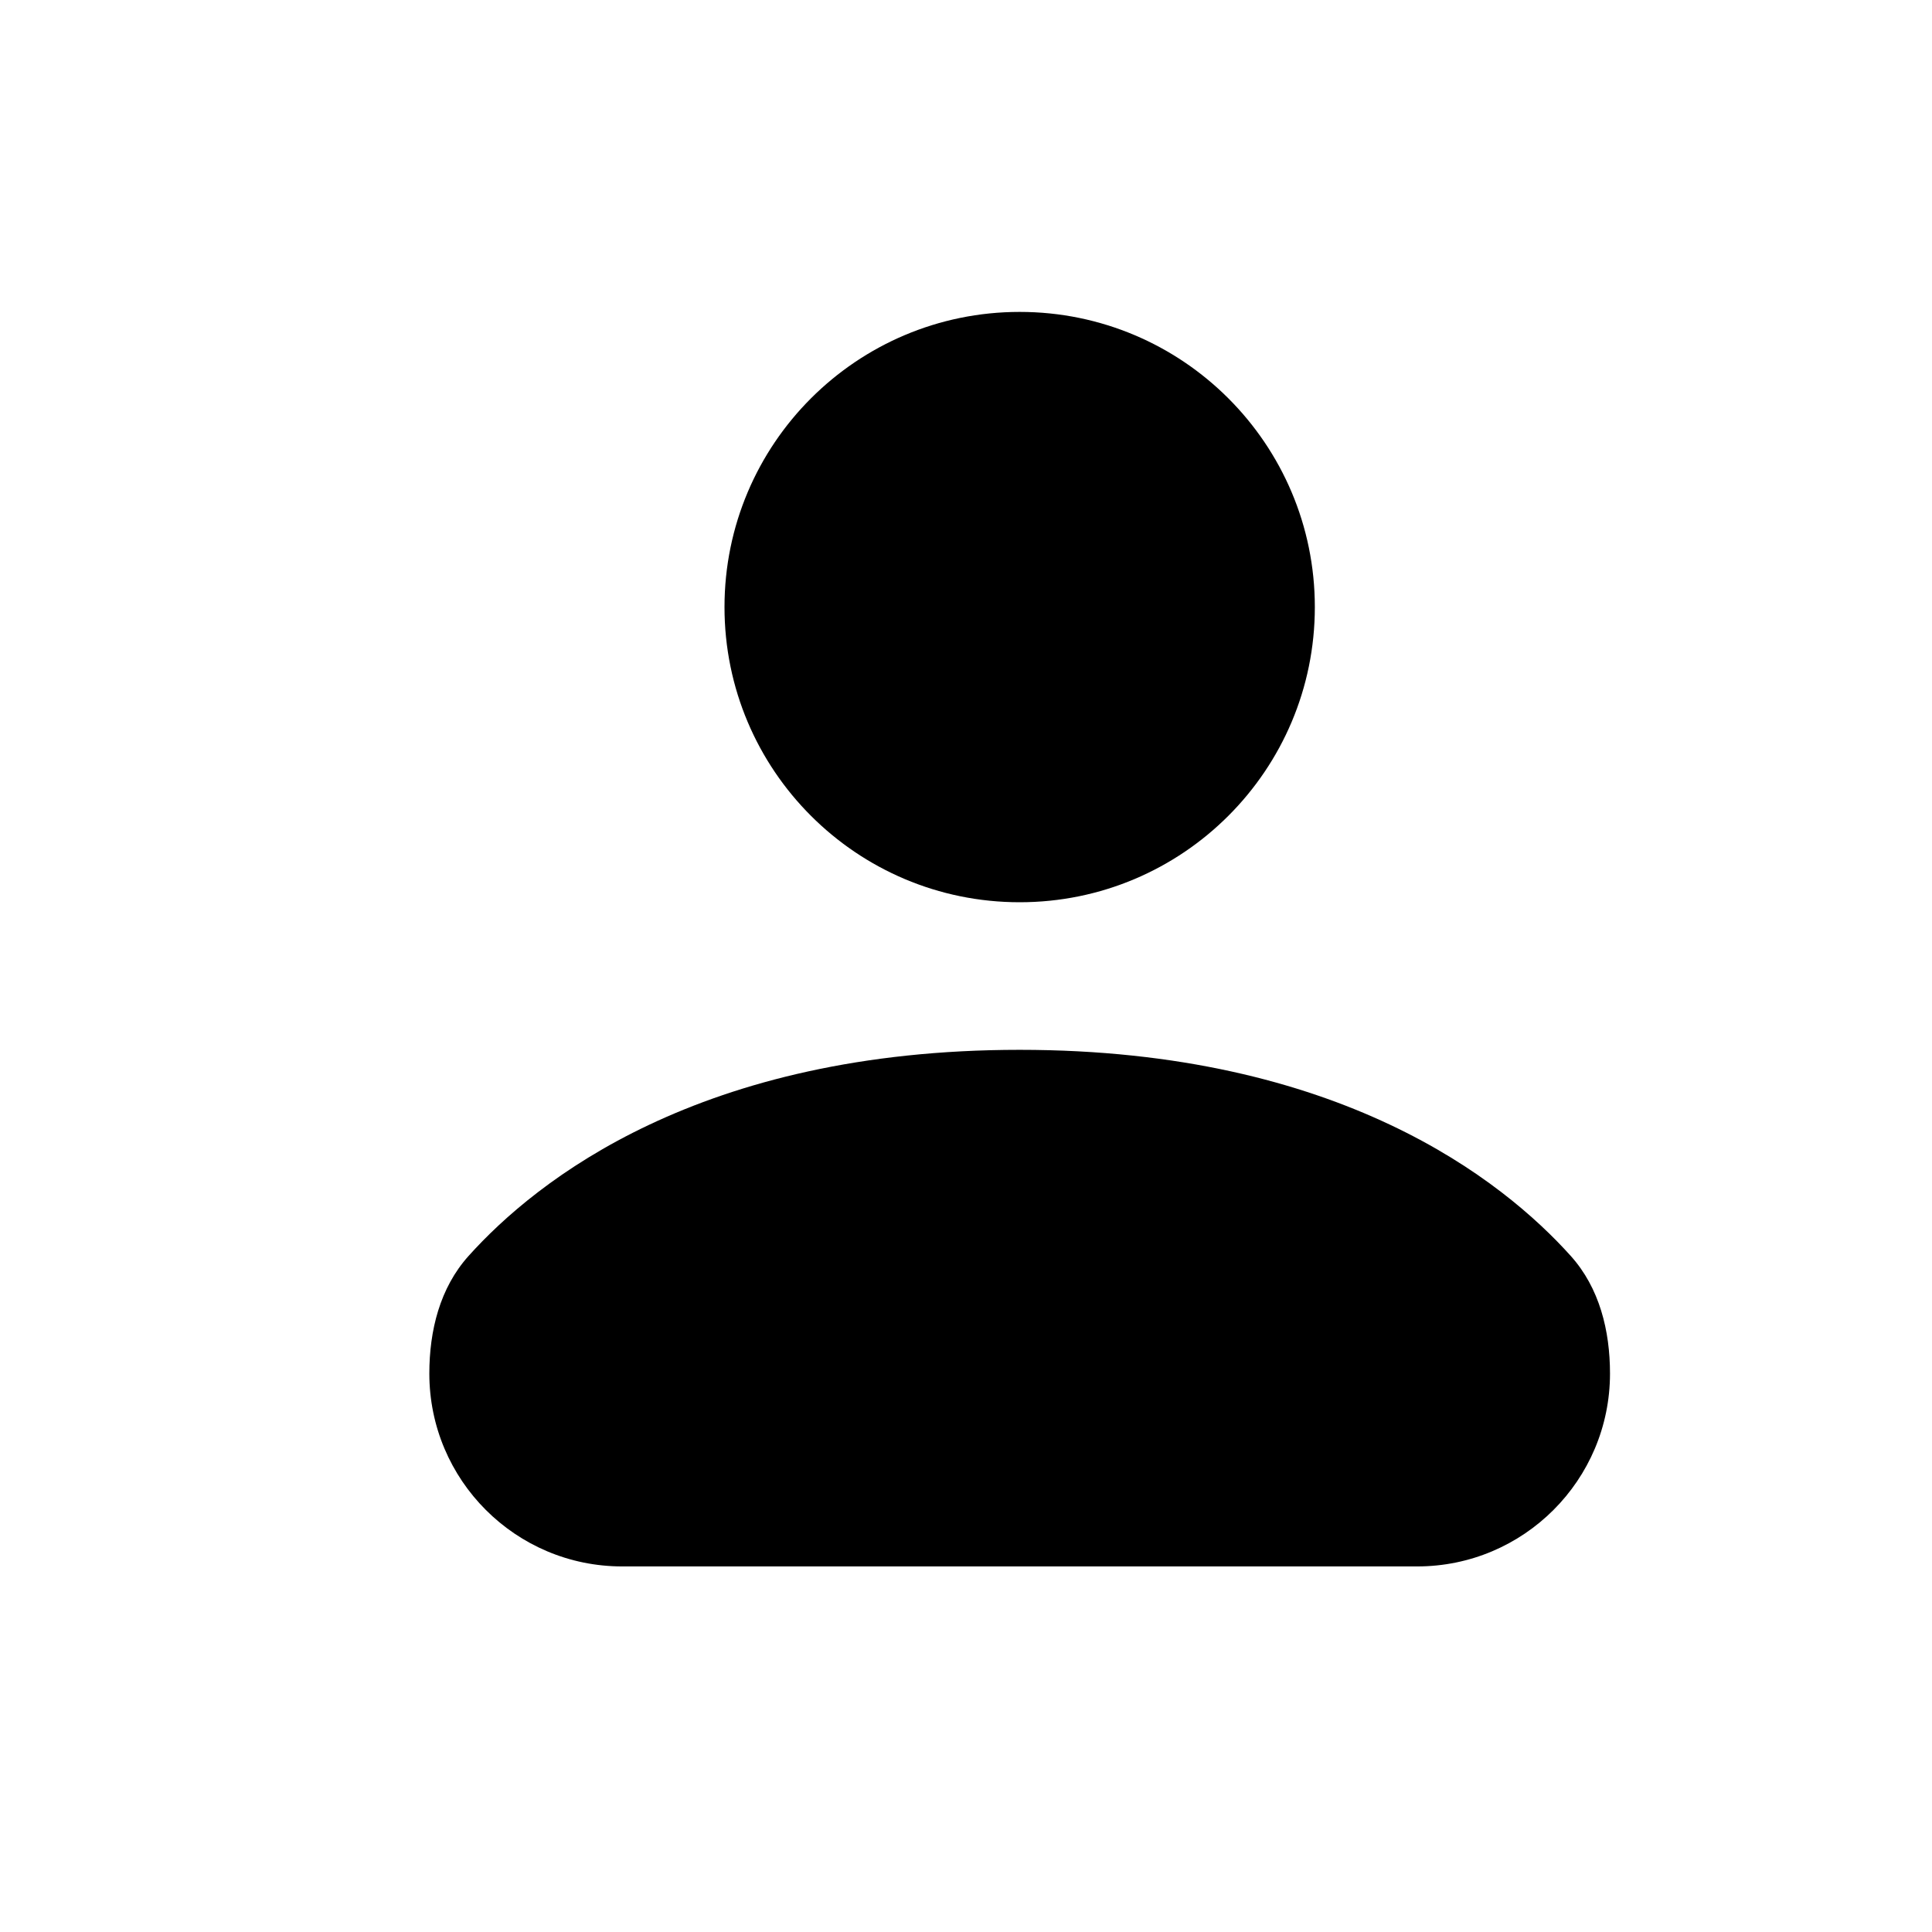
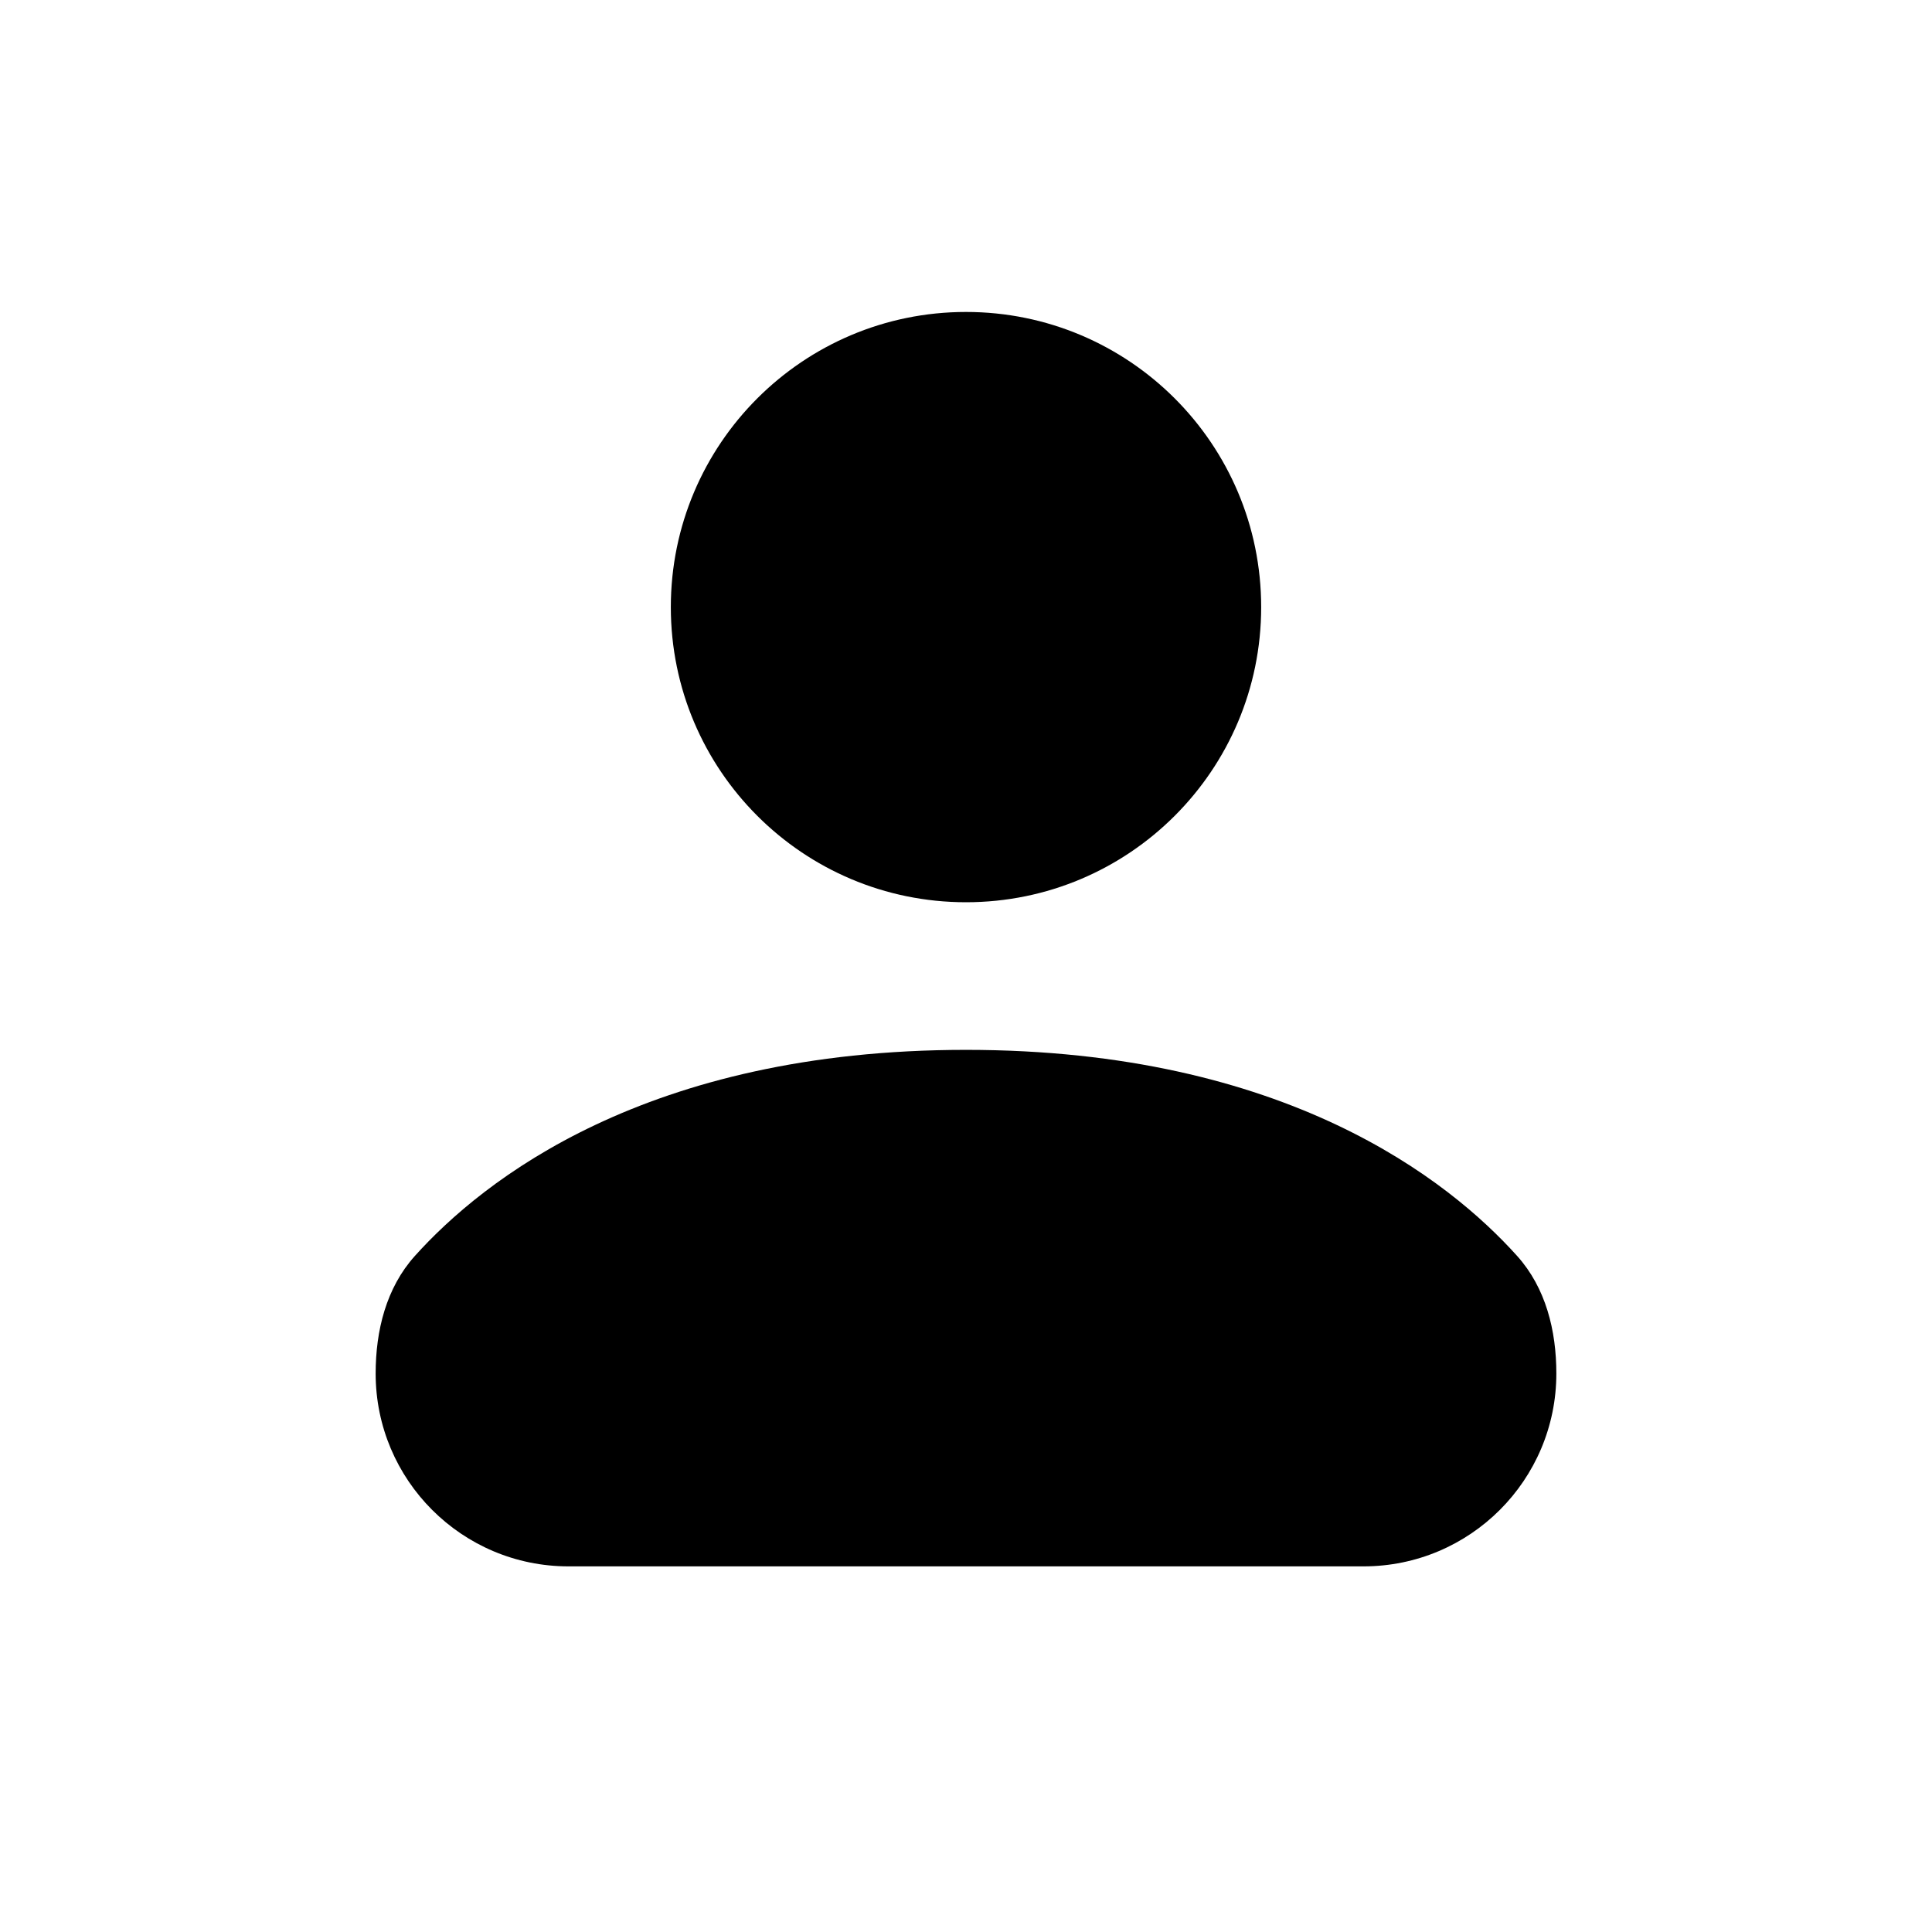
- <svg xmlns="http://www.w3.org/2000/svg" width="36" height="36" viewBox="0 0 36 36" fill="none">
-   <path d="M19 16.812C22.038 16.812 24.5 14.35 24.5 11.312C24.5 8.275 22.038 5.812 19 5.812C15.962 5.812 13.5 8.275 13.5 11.312C13.5 14.35 15.962 16.812 19 16.812Z" fill="black" />
-   <path d="M8 25.594C8 27.579 9.609 29.188 11.593 29.188H26.407C28.391 29.188 30 27.579 30 25.594C30 24.794 29.804 23.999 29.27 23.404C28.008 21.998 24.962 19.562 19 19.562C13.038 19.562 9.992 21.998 8.73 23.404C8.196 23.999 8 24.794 8 25.594Z" fill="black" />
+ <svg xmlns="http://www.w3.org/2000/svg" width="32" height="32">
+   <path d="M16,14.944C13.3,14.944 11.111,12.756 11.111,10.056C11.111,7.355 13.3,5.167 16,5.167C18.7,5.167 20.889,7.355 20.889,10.056C20.889,12.756 18.7,14.944 16,14.944ZM6.222,22.75C6.222,22.039 6.396,21.332 6.871,20.803C7.993,19.554 10.701,17.389 16,17.389C21.299,17.389 24.007,19.554 25.129,20.803C25.604,21.332 25.778,22.039 25.778,22.75C25.778,24.514 24.348,25.944 22.584,25.944L9.416,25.944C7.652,25.944 6.222,24.514 6.222,22.75Z" />
</svg>
